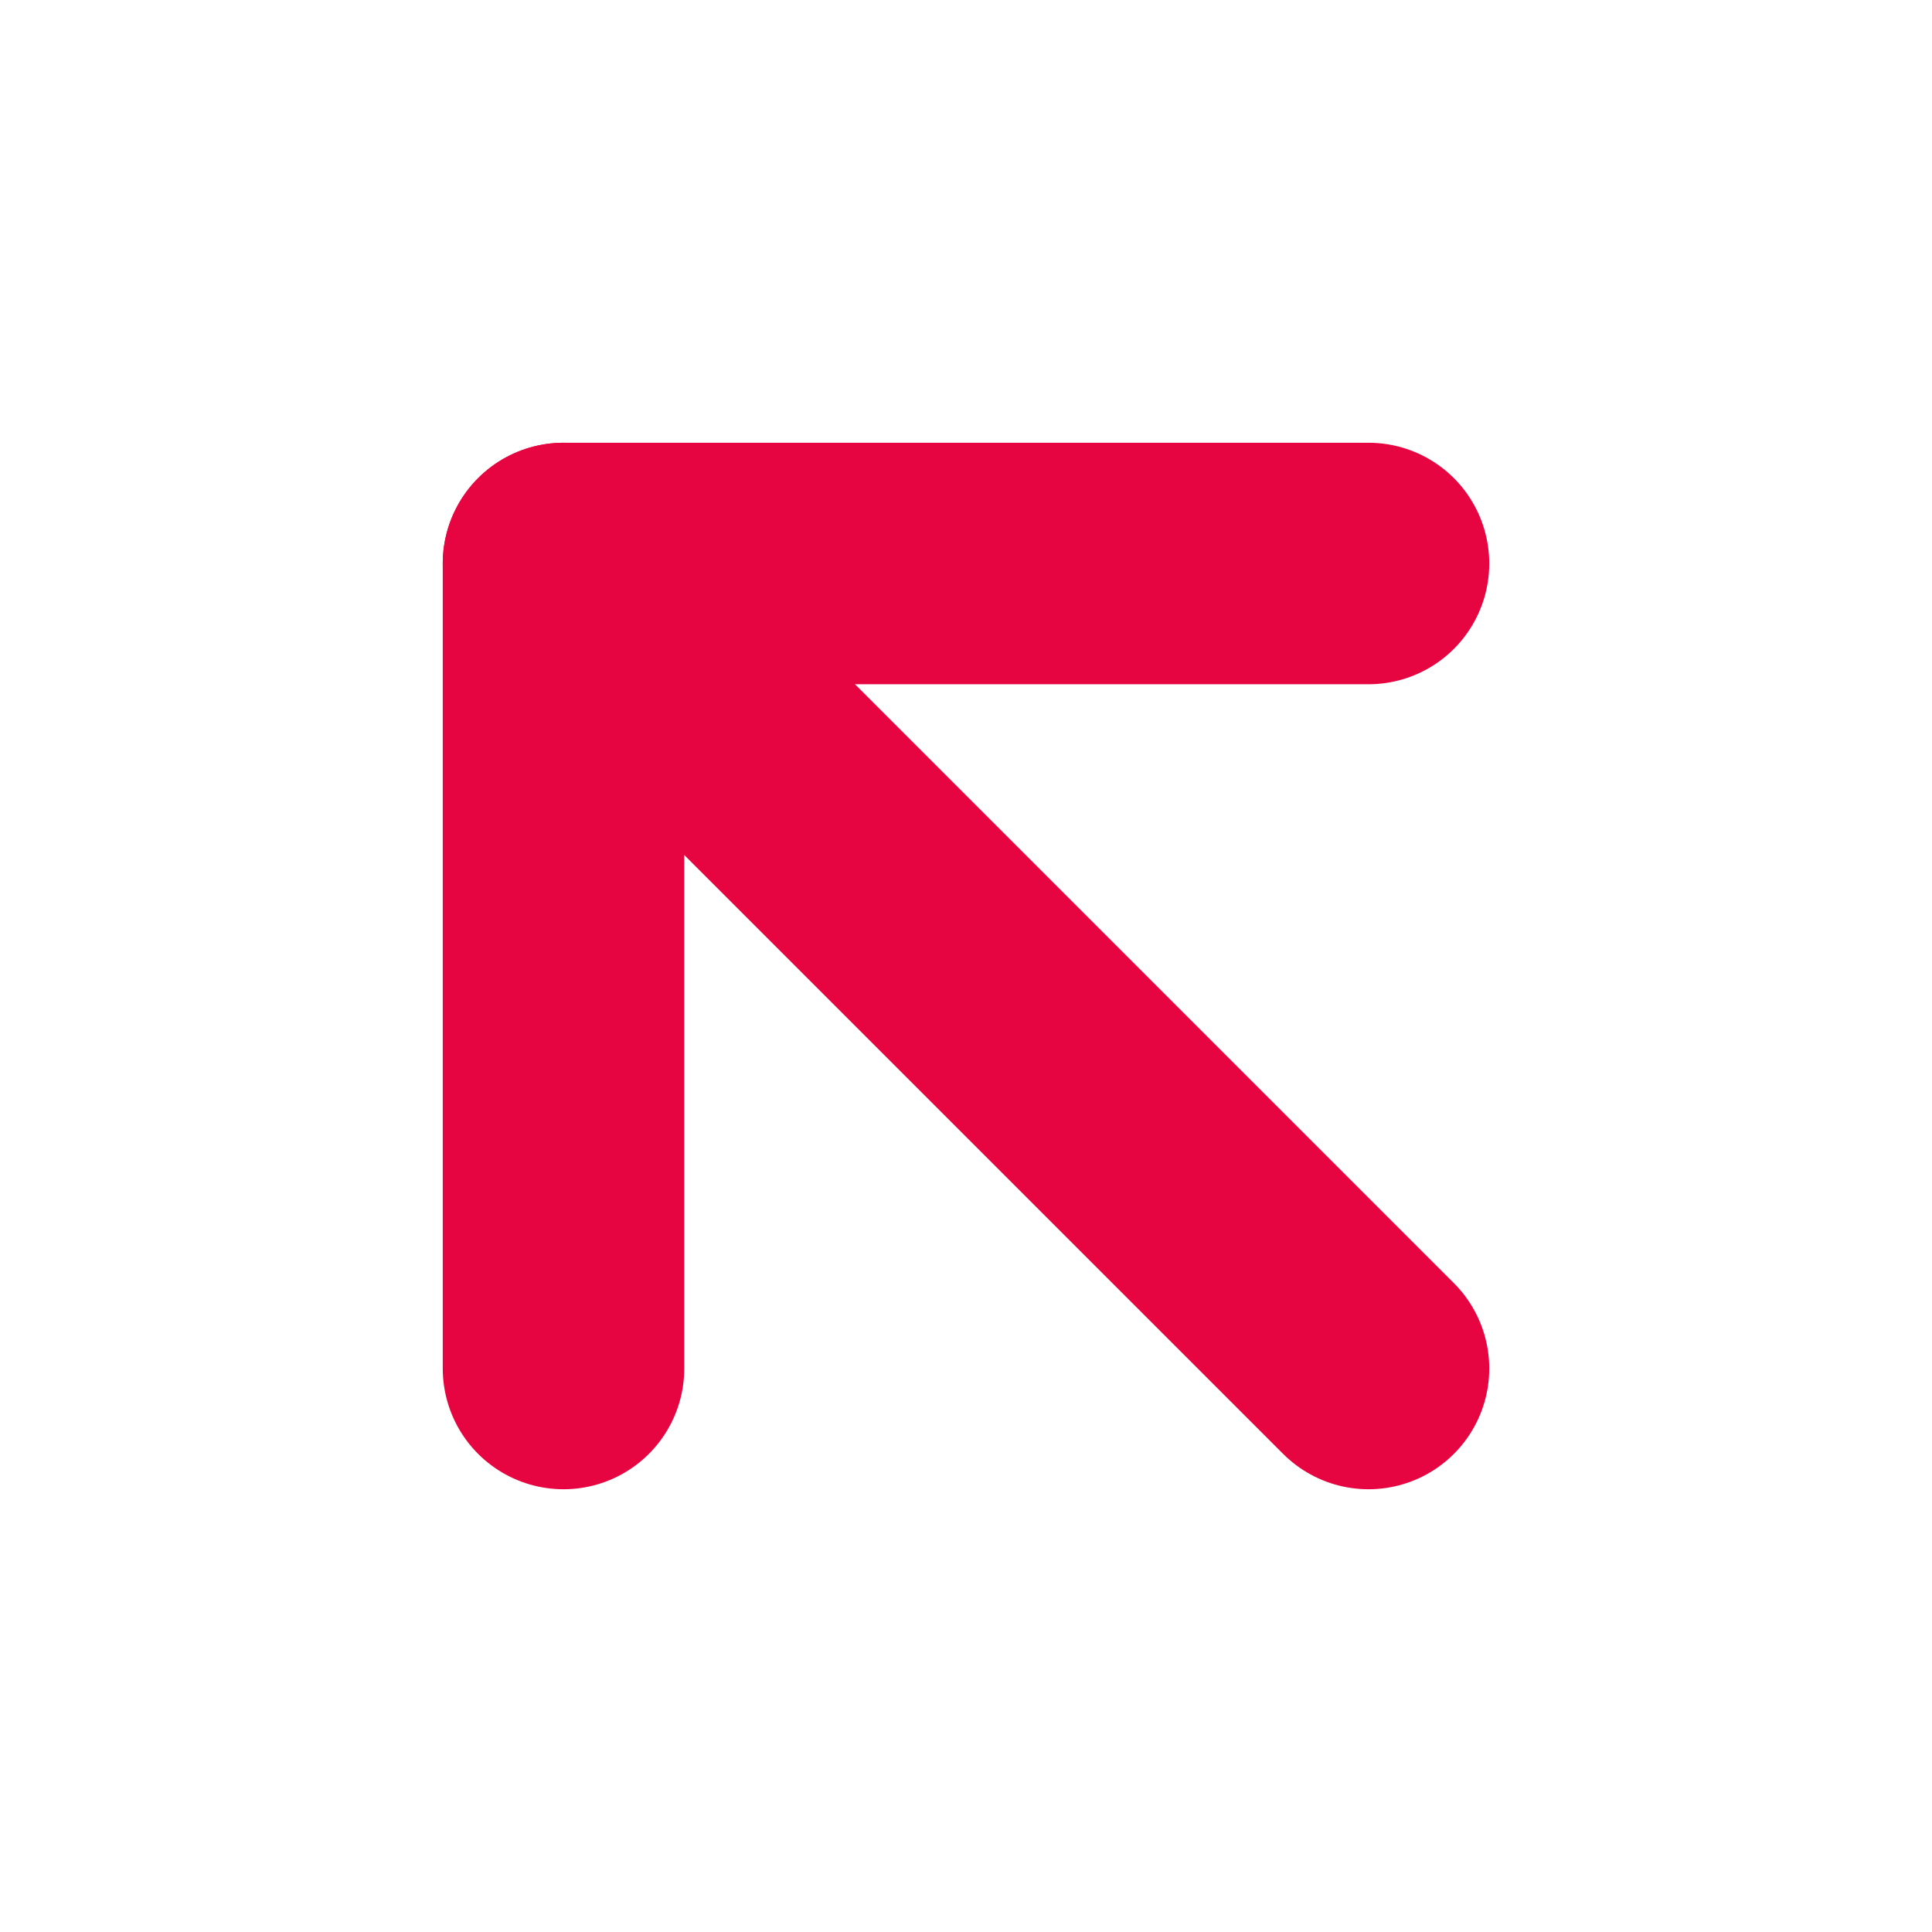
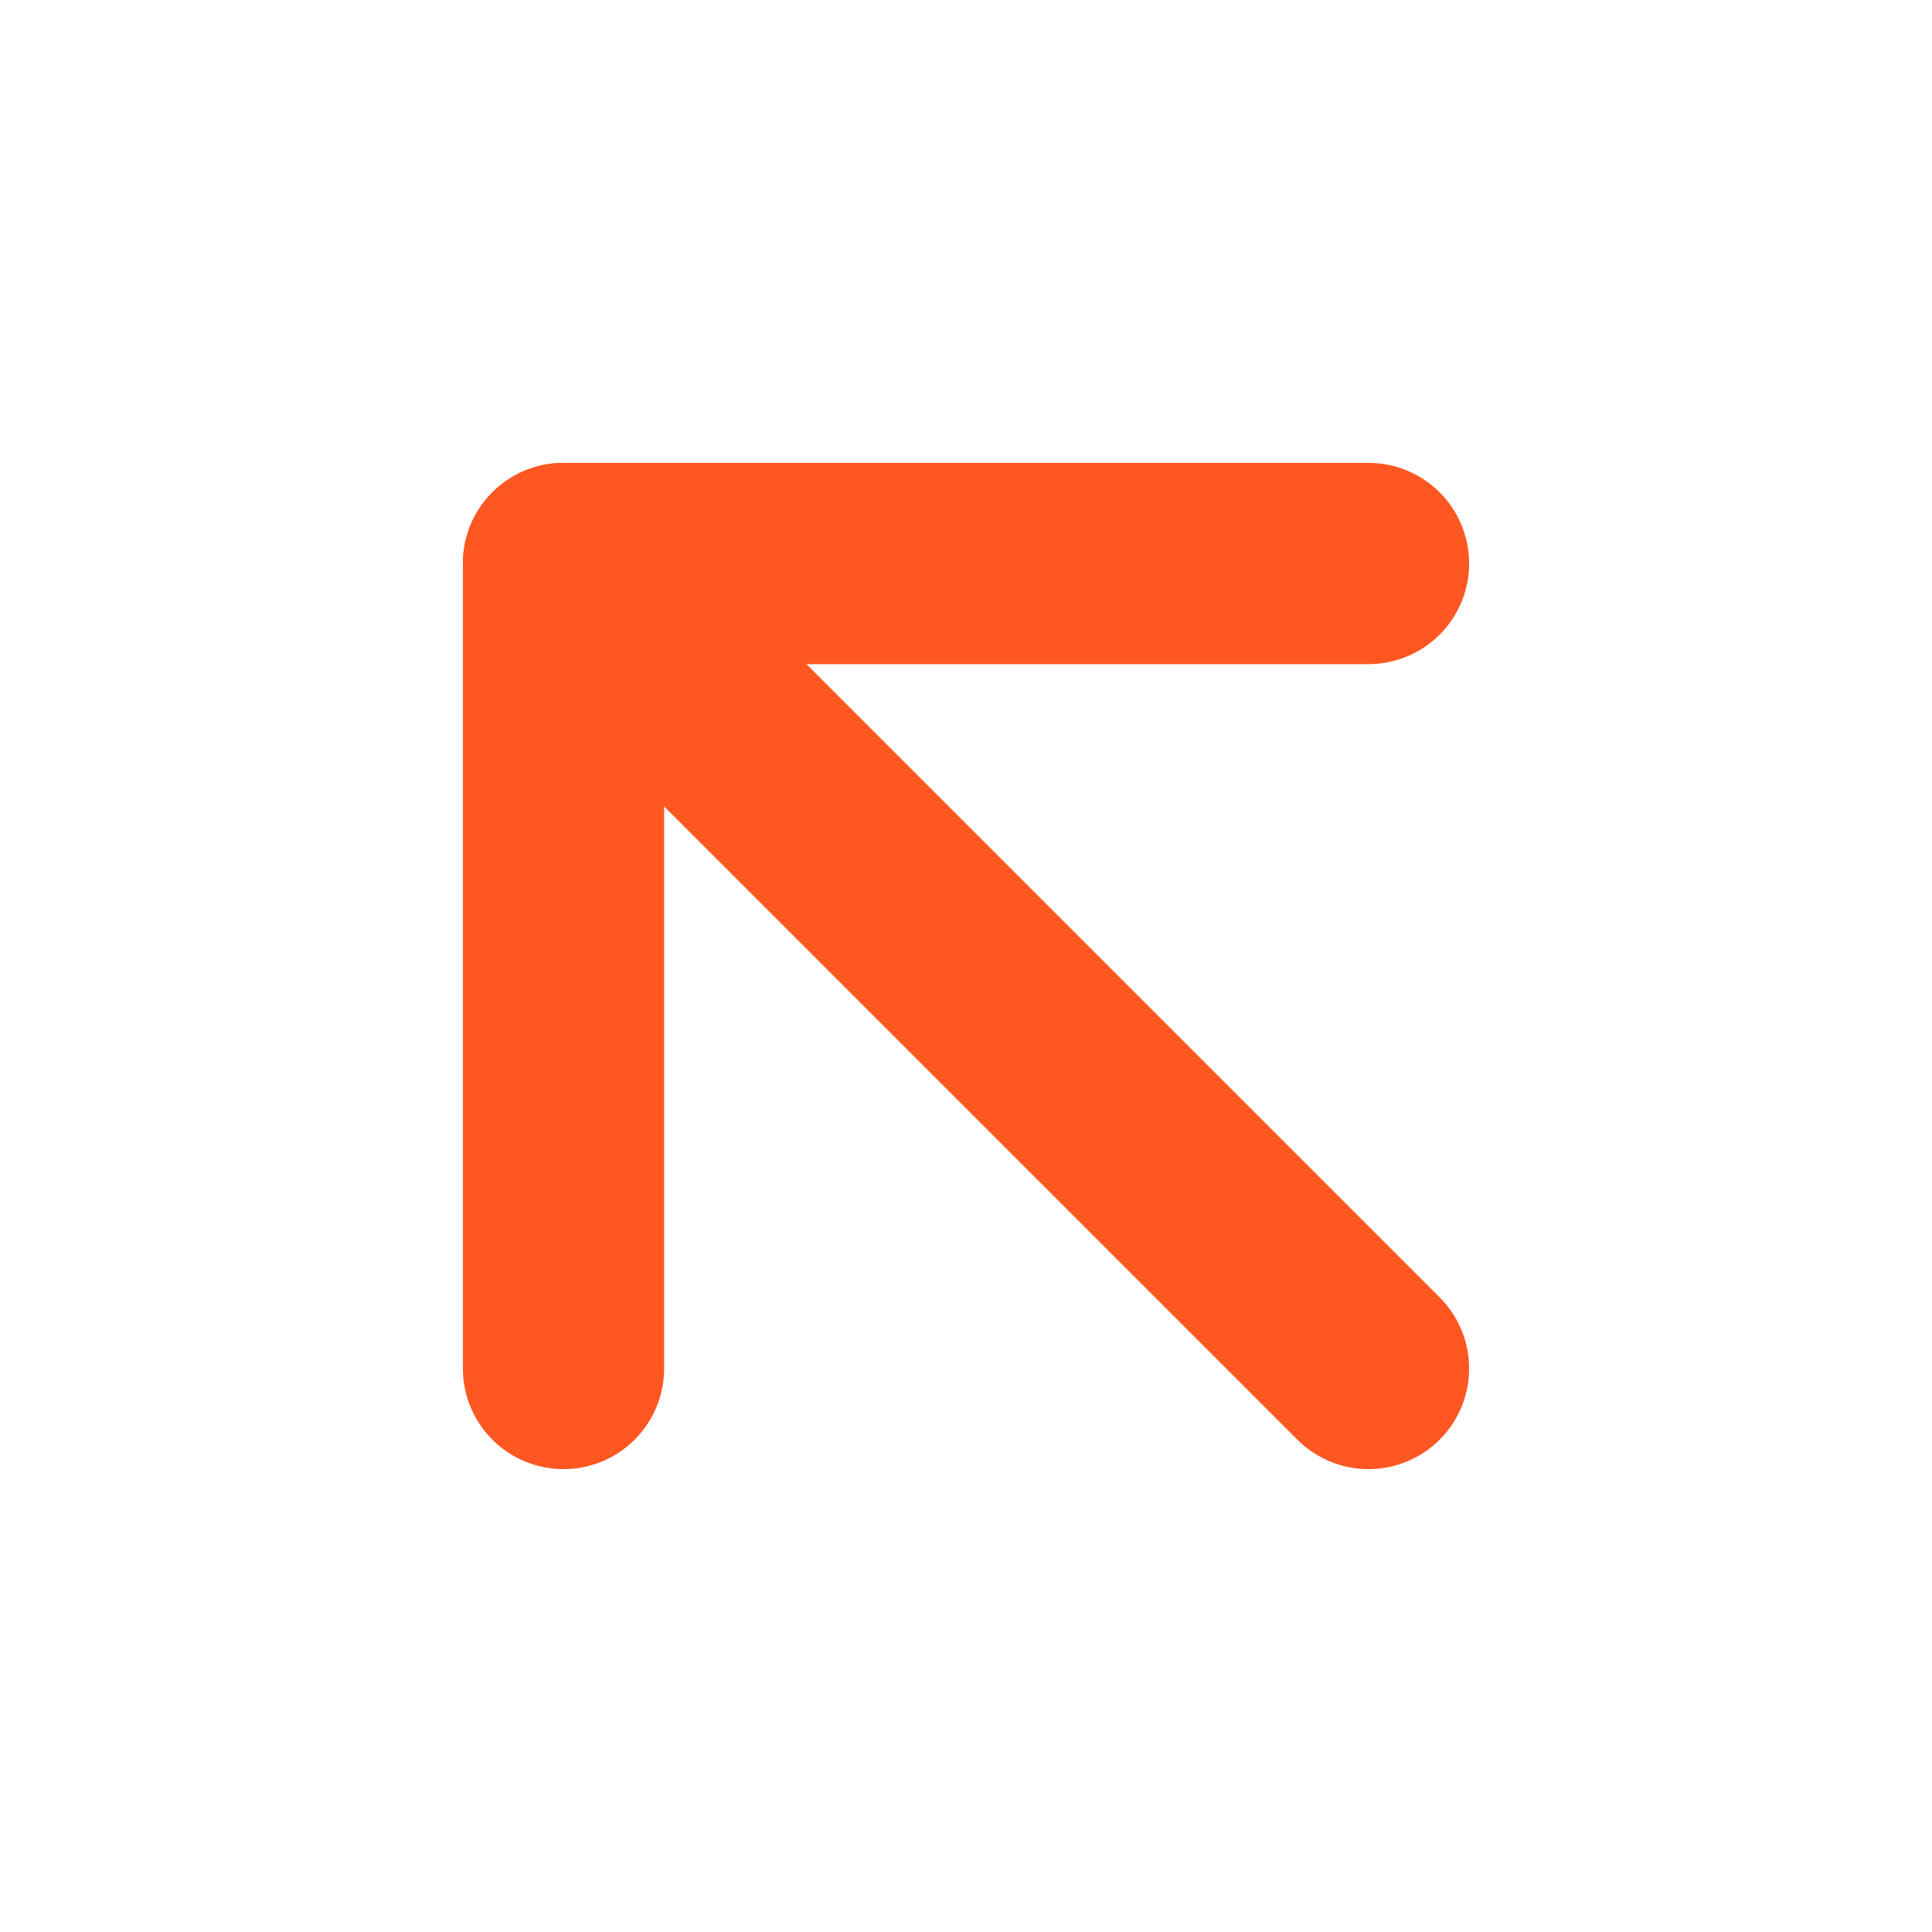
- <svg xmlns="http://www.w3.org/2000/svg" width="32" height="32" viewBox="0 0 24 24" fill="none" stroke="#e60540" stroke-width="3" stroke-linecap="round" stroke-linejoin="round" class="feather feather-arrow-up-left">
+ <svg xmlns="http://www.w3.org/2000/svg" width="64" height="64" viewBox="0 0 24 24" fill="none" stroke="#FF5722" stroke-width="2.5" stroke-linecap="round" stroke-linejoin="round" class="feather feather-arrow-up-left">
  <line x1="17" y1="17" x2="7" y2="7" />
  <polyline points="7 17 7 7 17 7" />
</svg>
